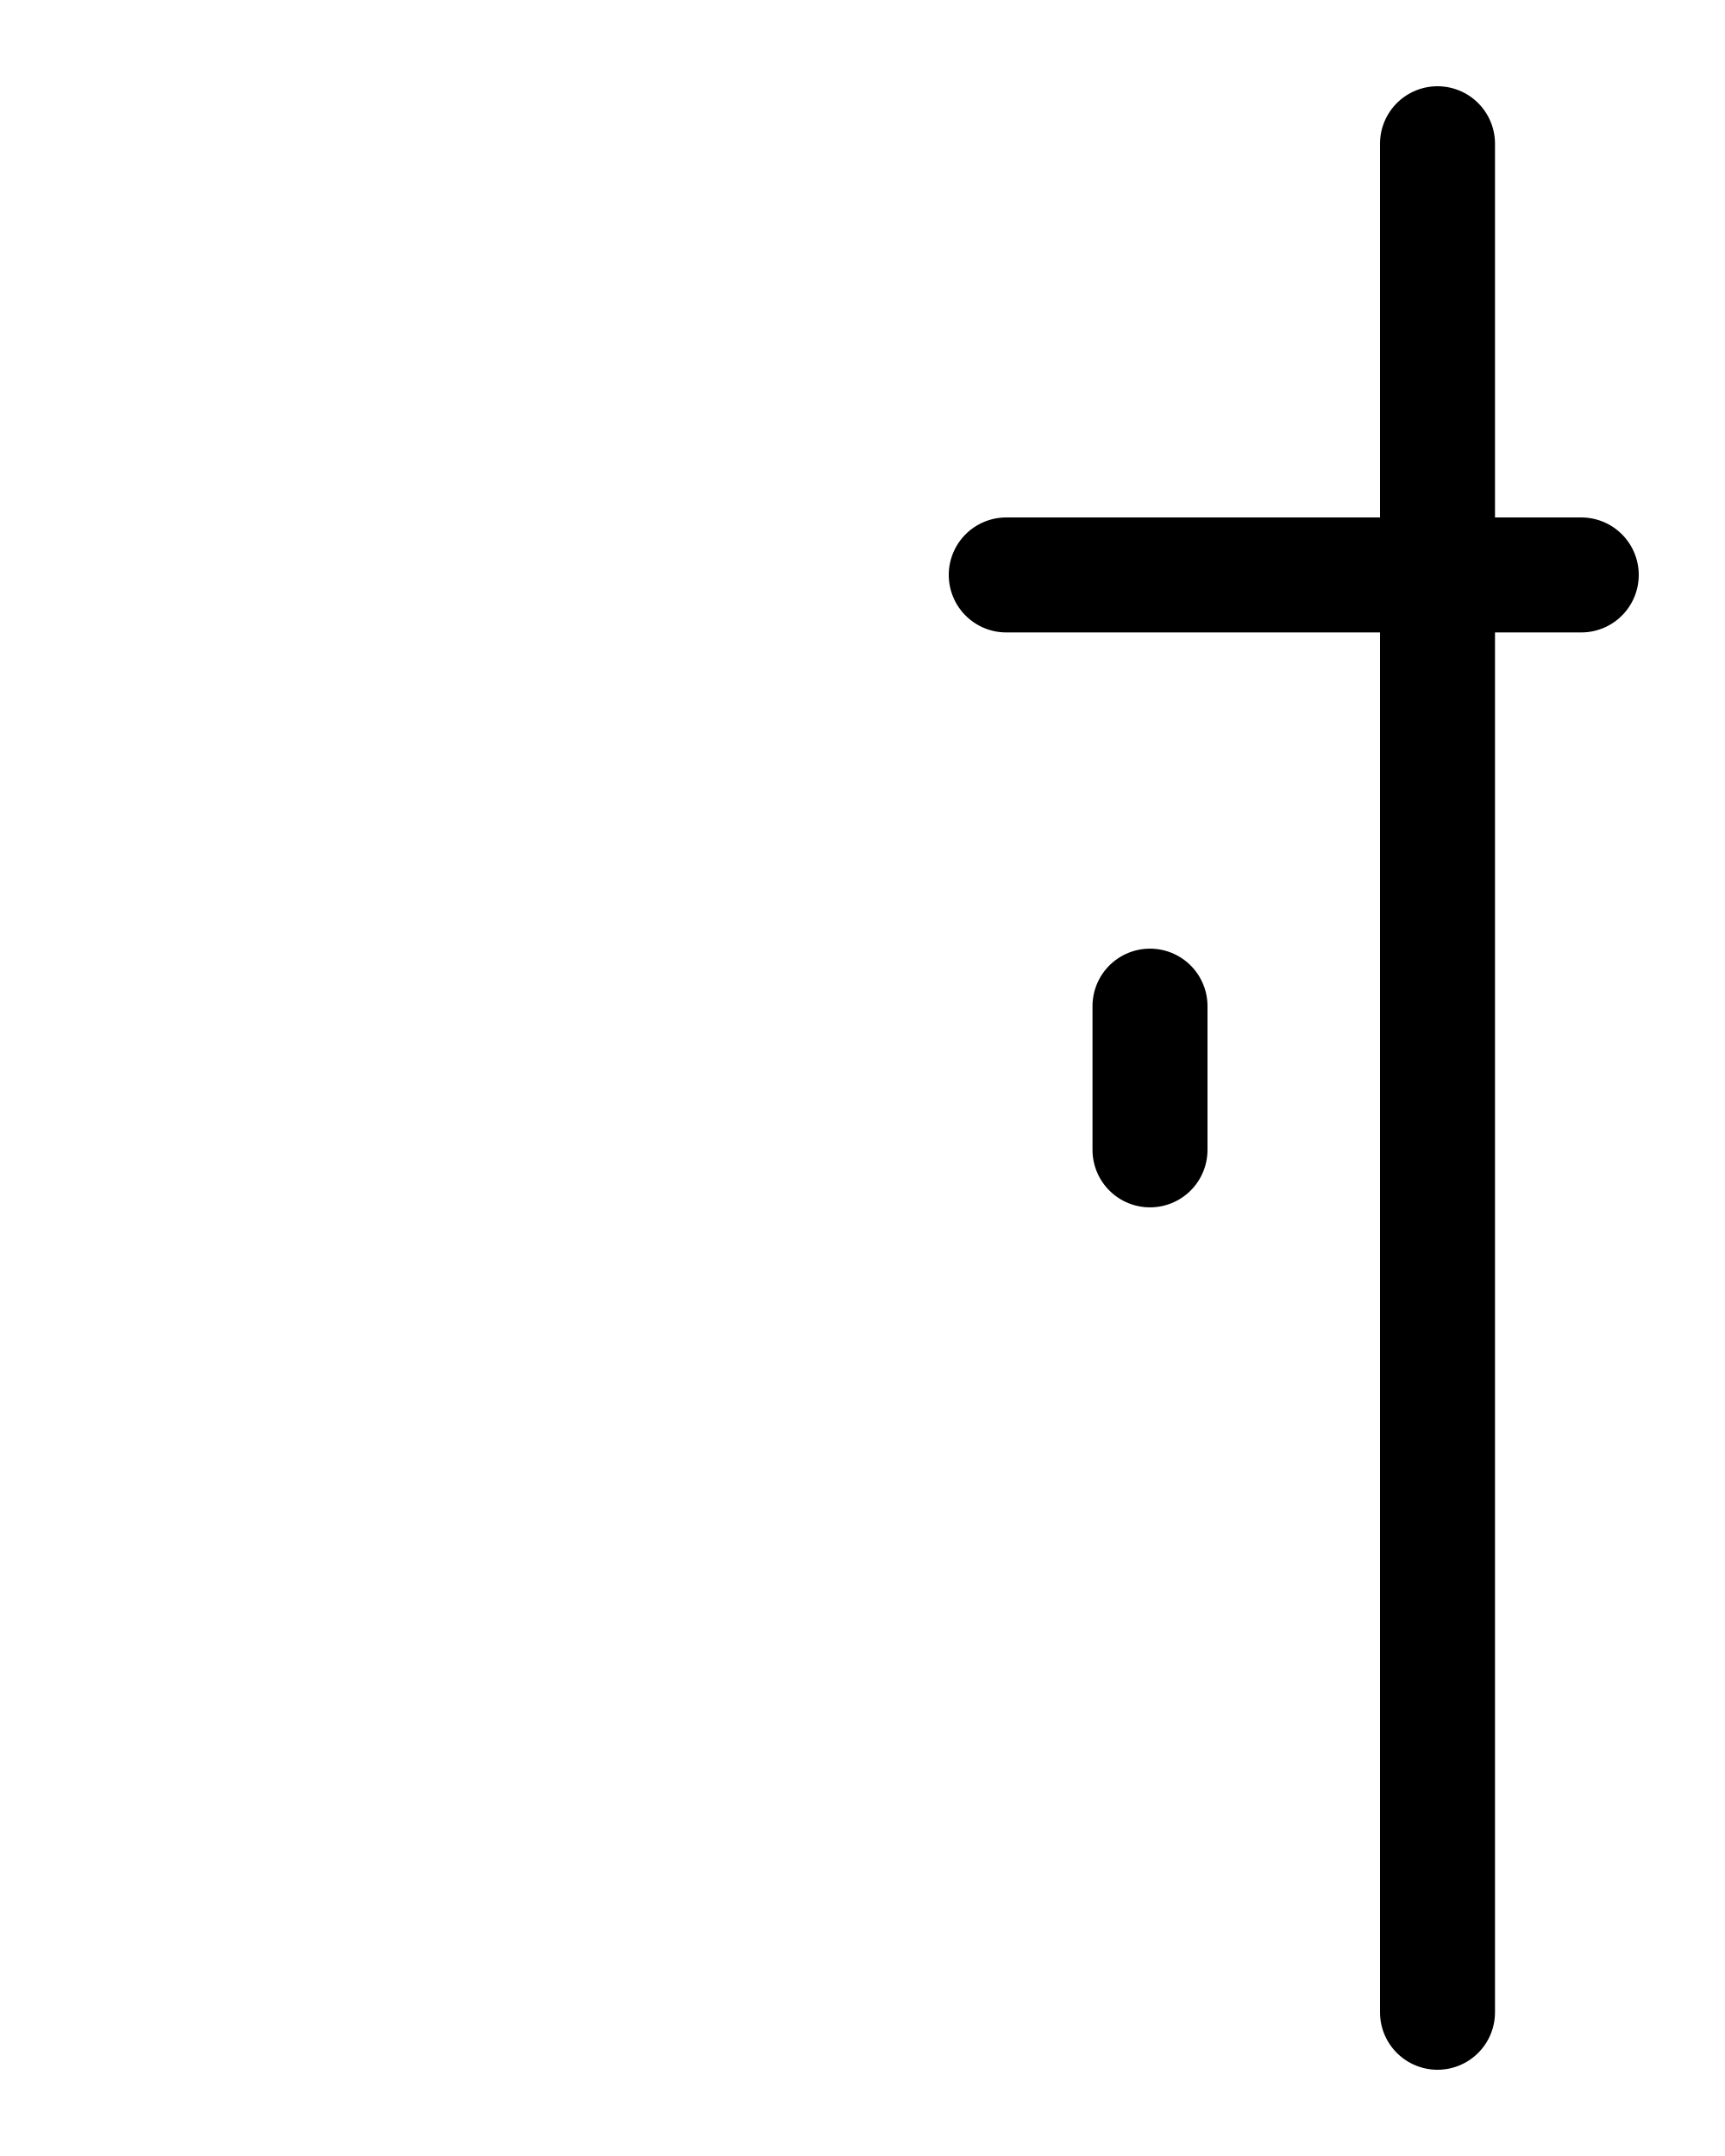
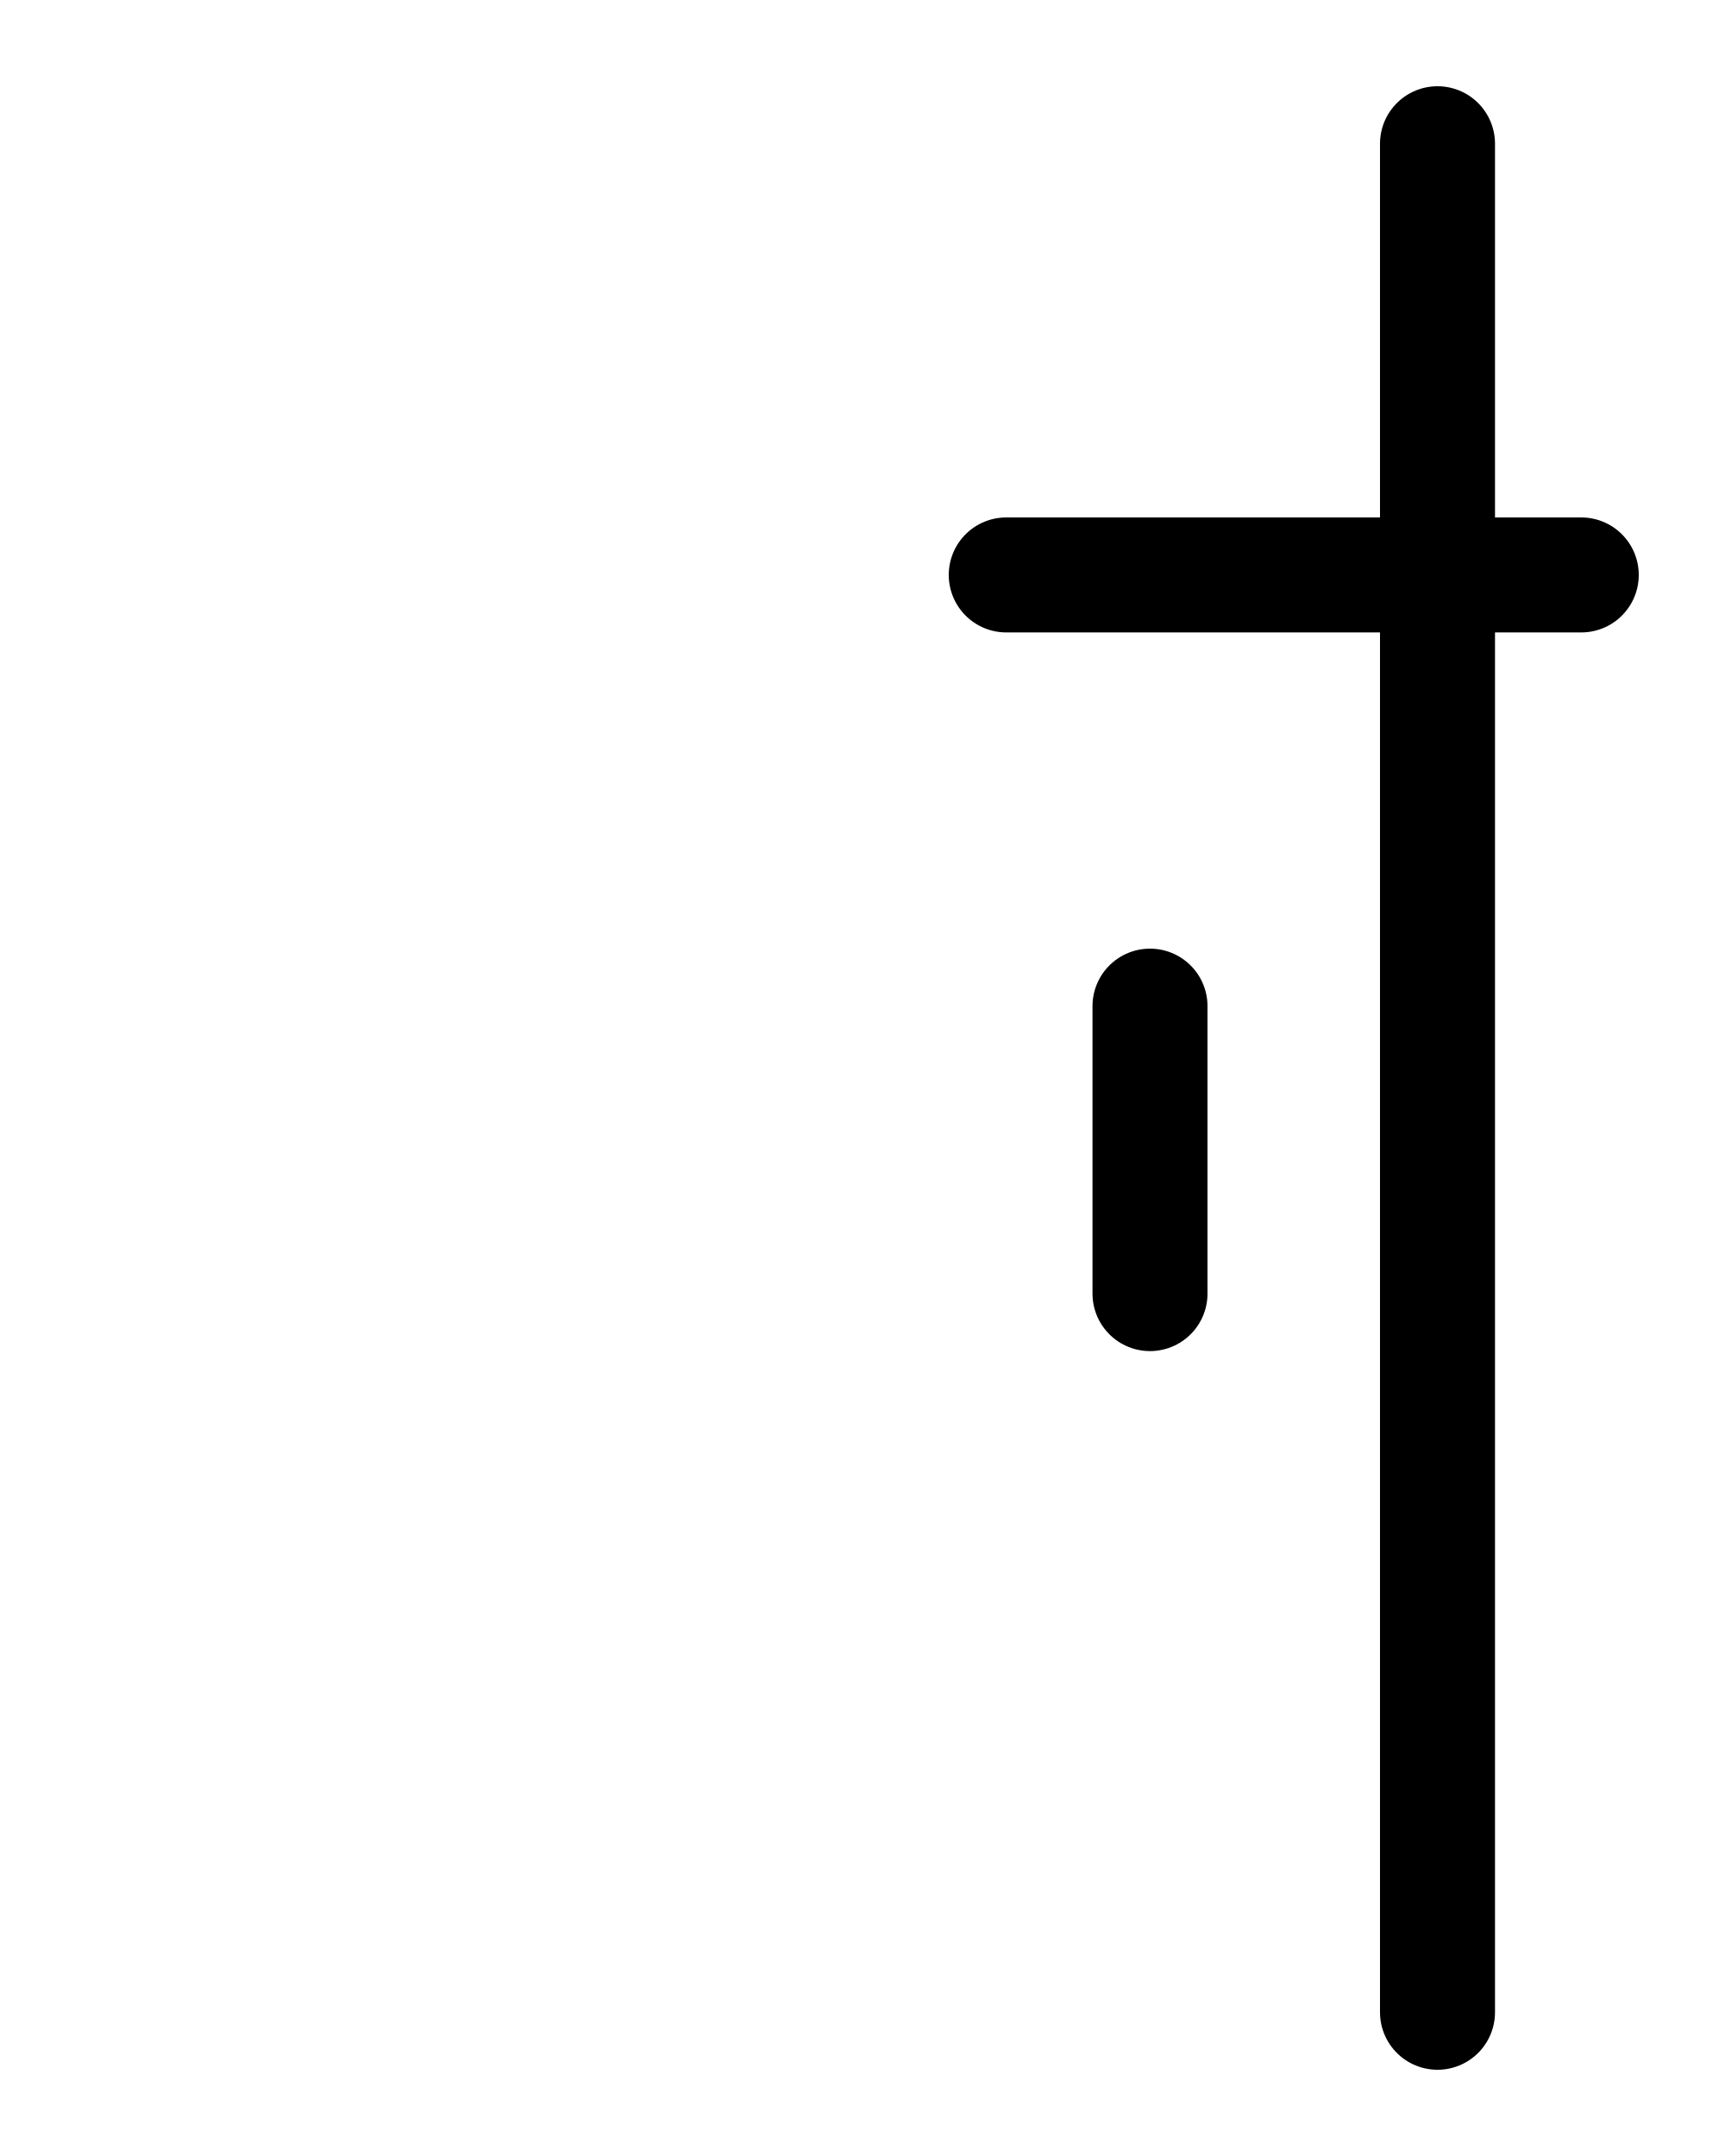
<svg xmlns="http://www.w3.org/2000/svg" version="1.1" id="图层_1" x="0px" y="0px" viewBox="0 0 720 900" style="enable-background:new 0 0 720 900;" xml:space="preserve">
  <style type="text/css">
	.st0{fill:none;stroke:#000000;stroke-width:48;stroke-linecap:round;stroke-linejoin:round;stroke-miterlimit:10;}
</style>
  <line class="st0" x1="420" y1="240" x2="660" y2="240" />
  <line class="st0" x1="600" y1="60" x2="600" y2="840" />
-   <line class="st0" x1="480" y1="420" x2="480" y2="480" />
+   <line class="st0" x1="480" y1="420" x2="480" y2="540" />
</svg>
